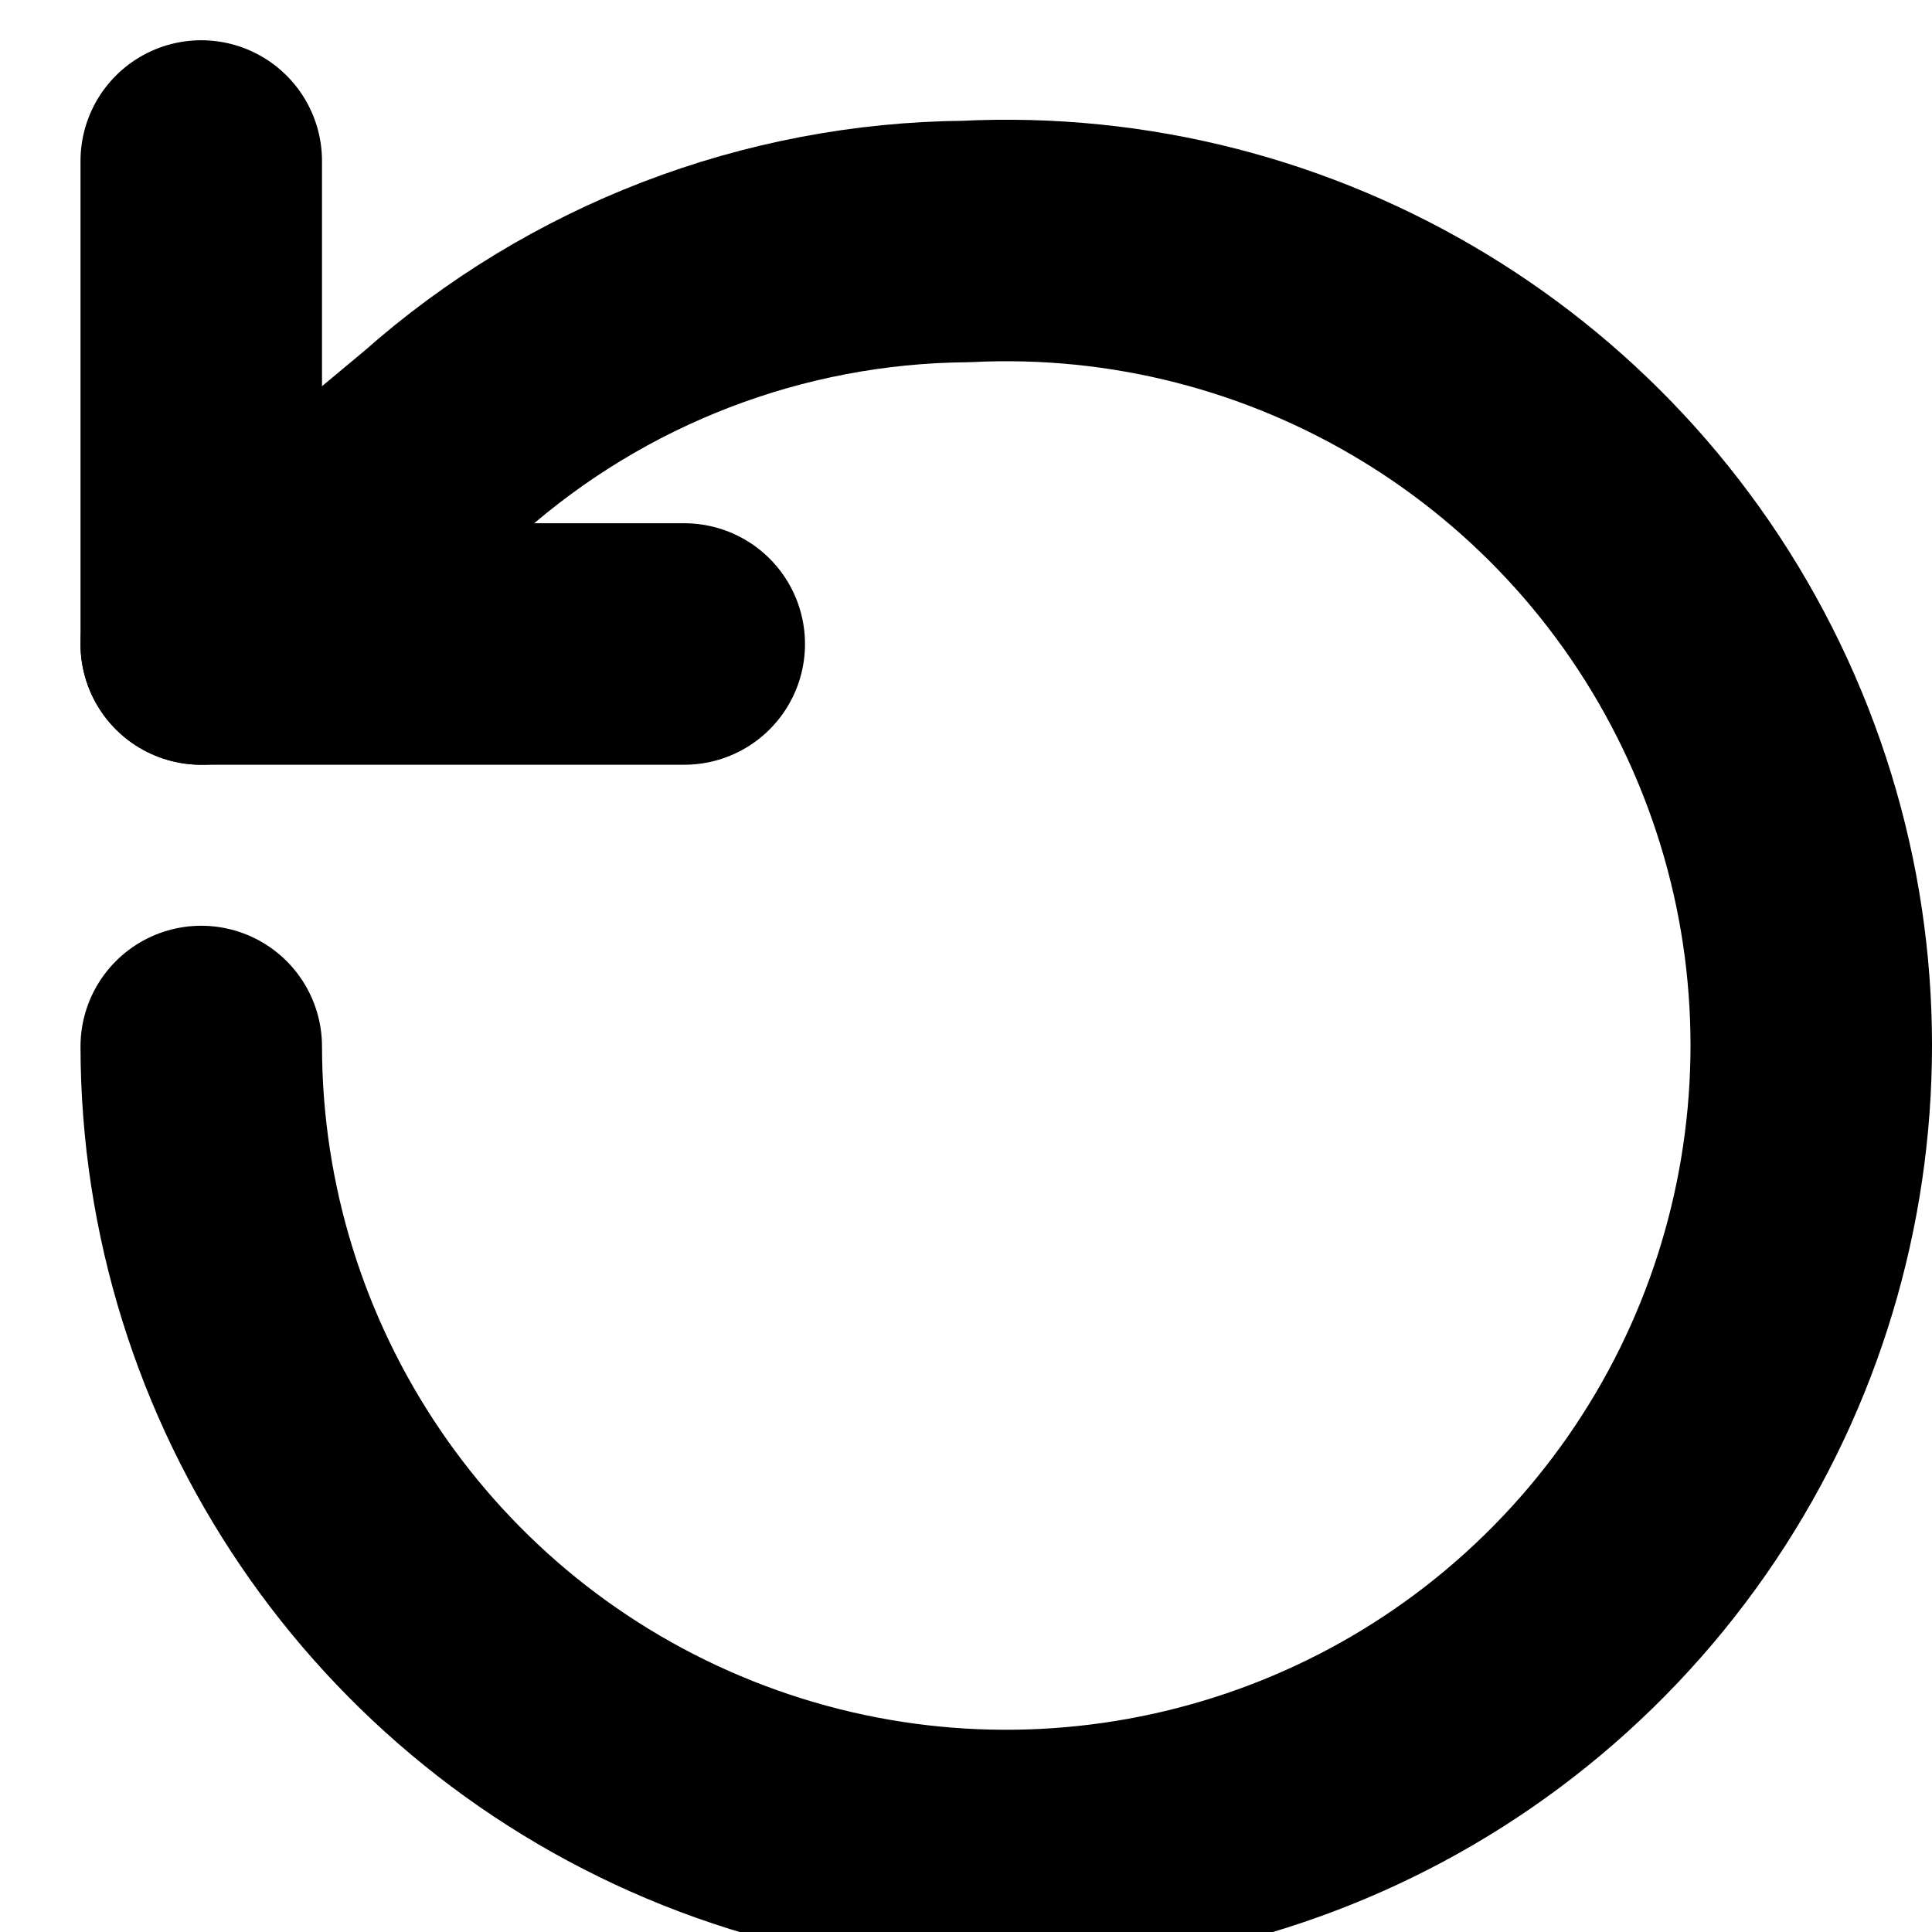
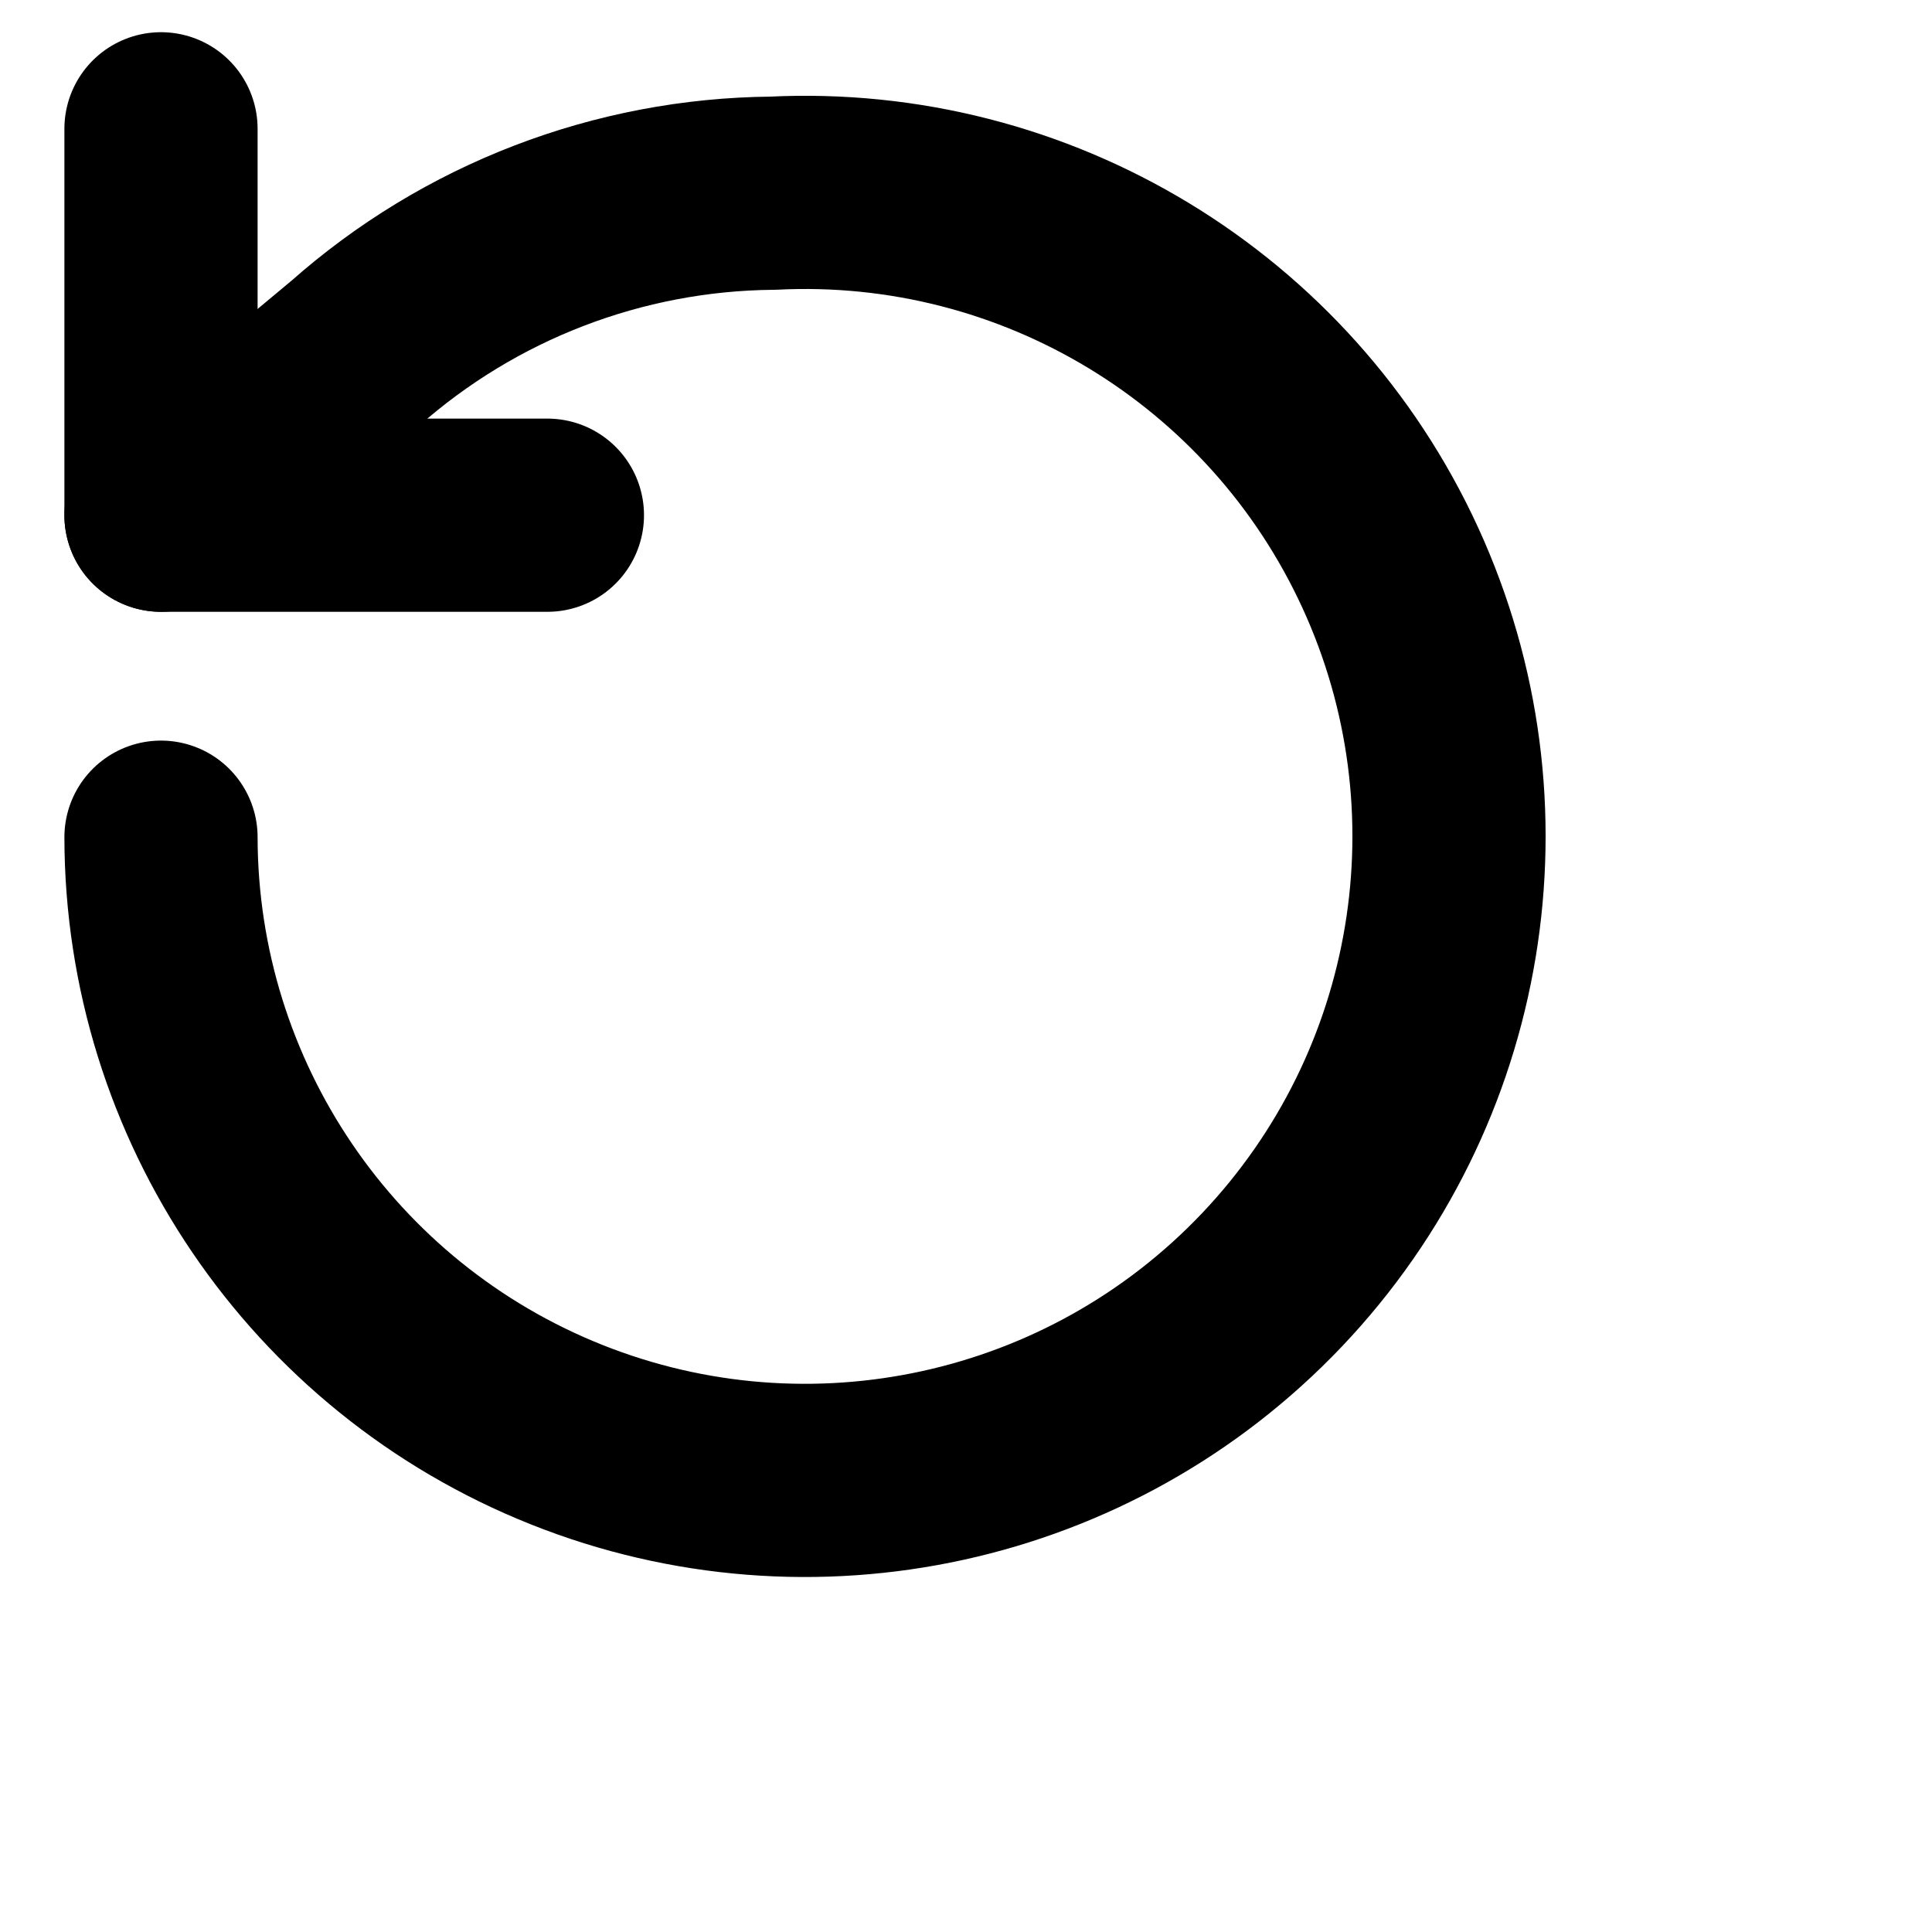
- <svg xmlns="http://www.w3.org/2000/svg" width="20" height="20" viewBox="0 0 24 24" fill="none" stroke="currentColor" stroke-width="3" stroke-linecap="round" stroke-linejoin="round">
+ <svg xmlns="http://www.w3.org/2000/svg" width="25" height="25" viewBox="0 0 30 30" fill="none" stroke="currentColor" stroke-width="3" stroke-linecap="round" stroke-linejoin="round">
  <path d="M2.5 2v6h6" />
  <path d="M2.5 13A10 10 0 1 0 12 3a9.92 9.92 0 0 0-6.5 2.5l-3 2.5" />
</svg>
